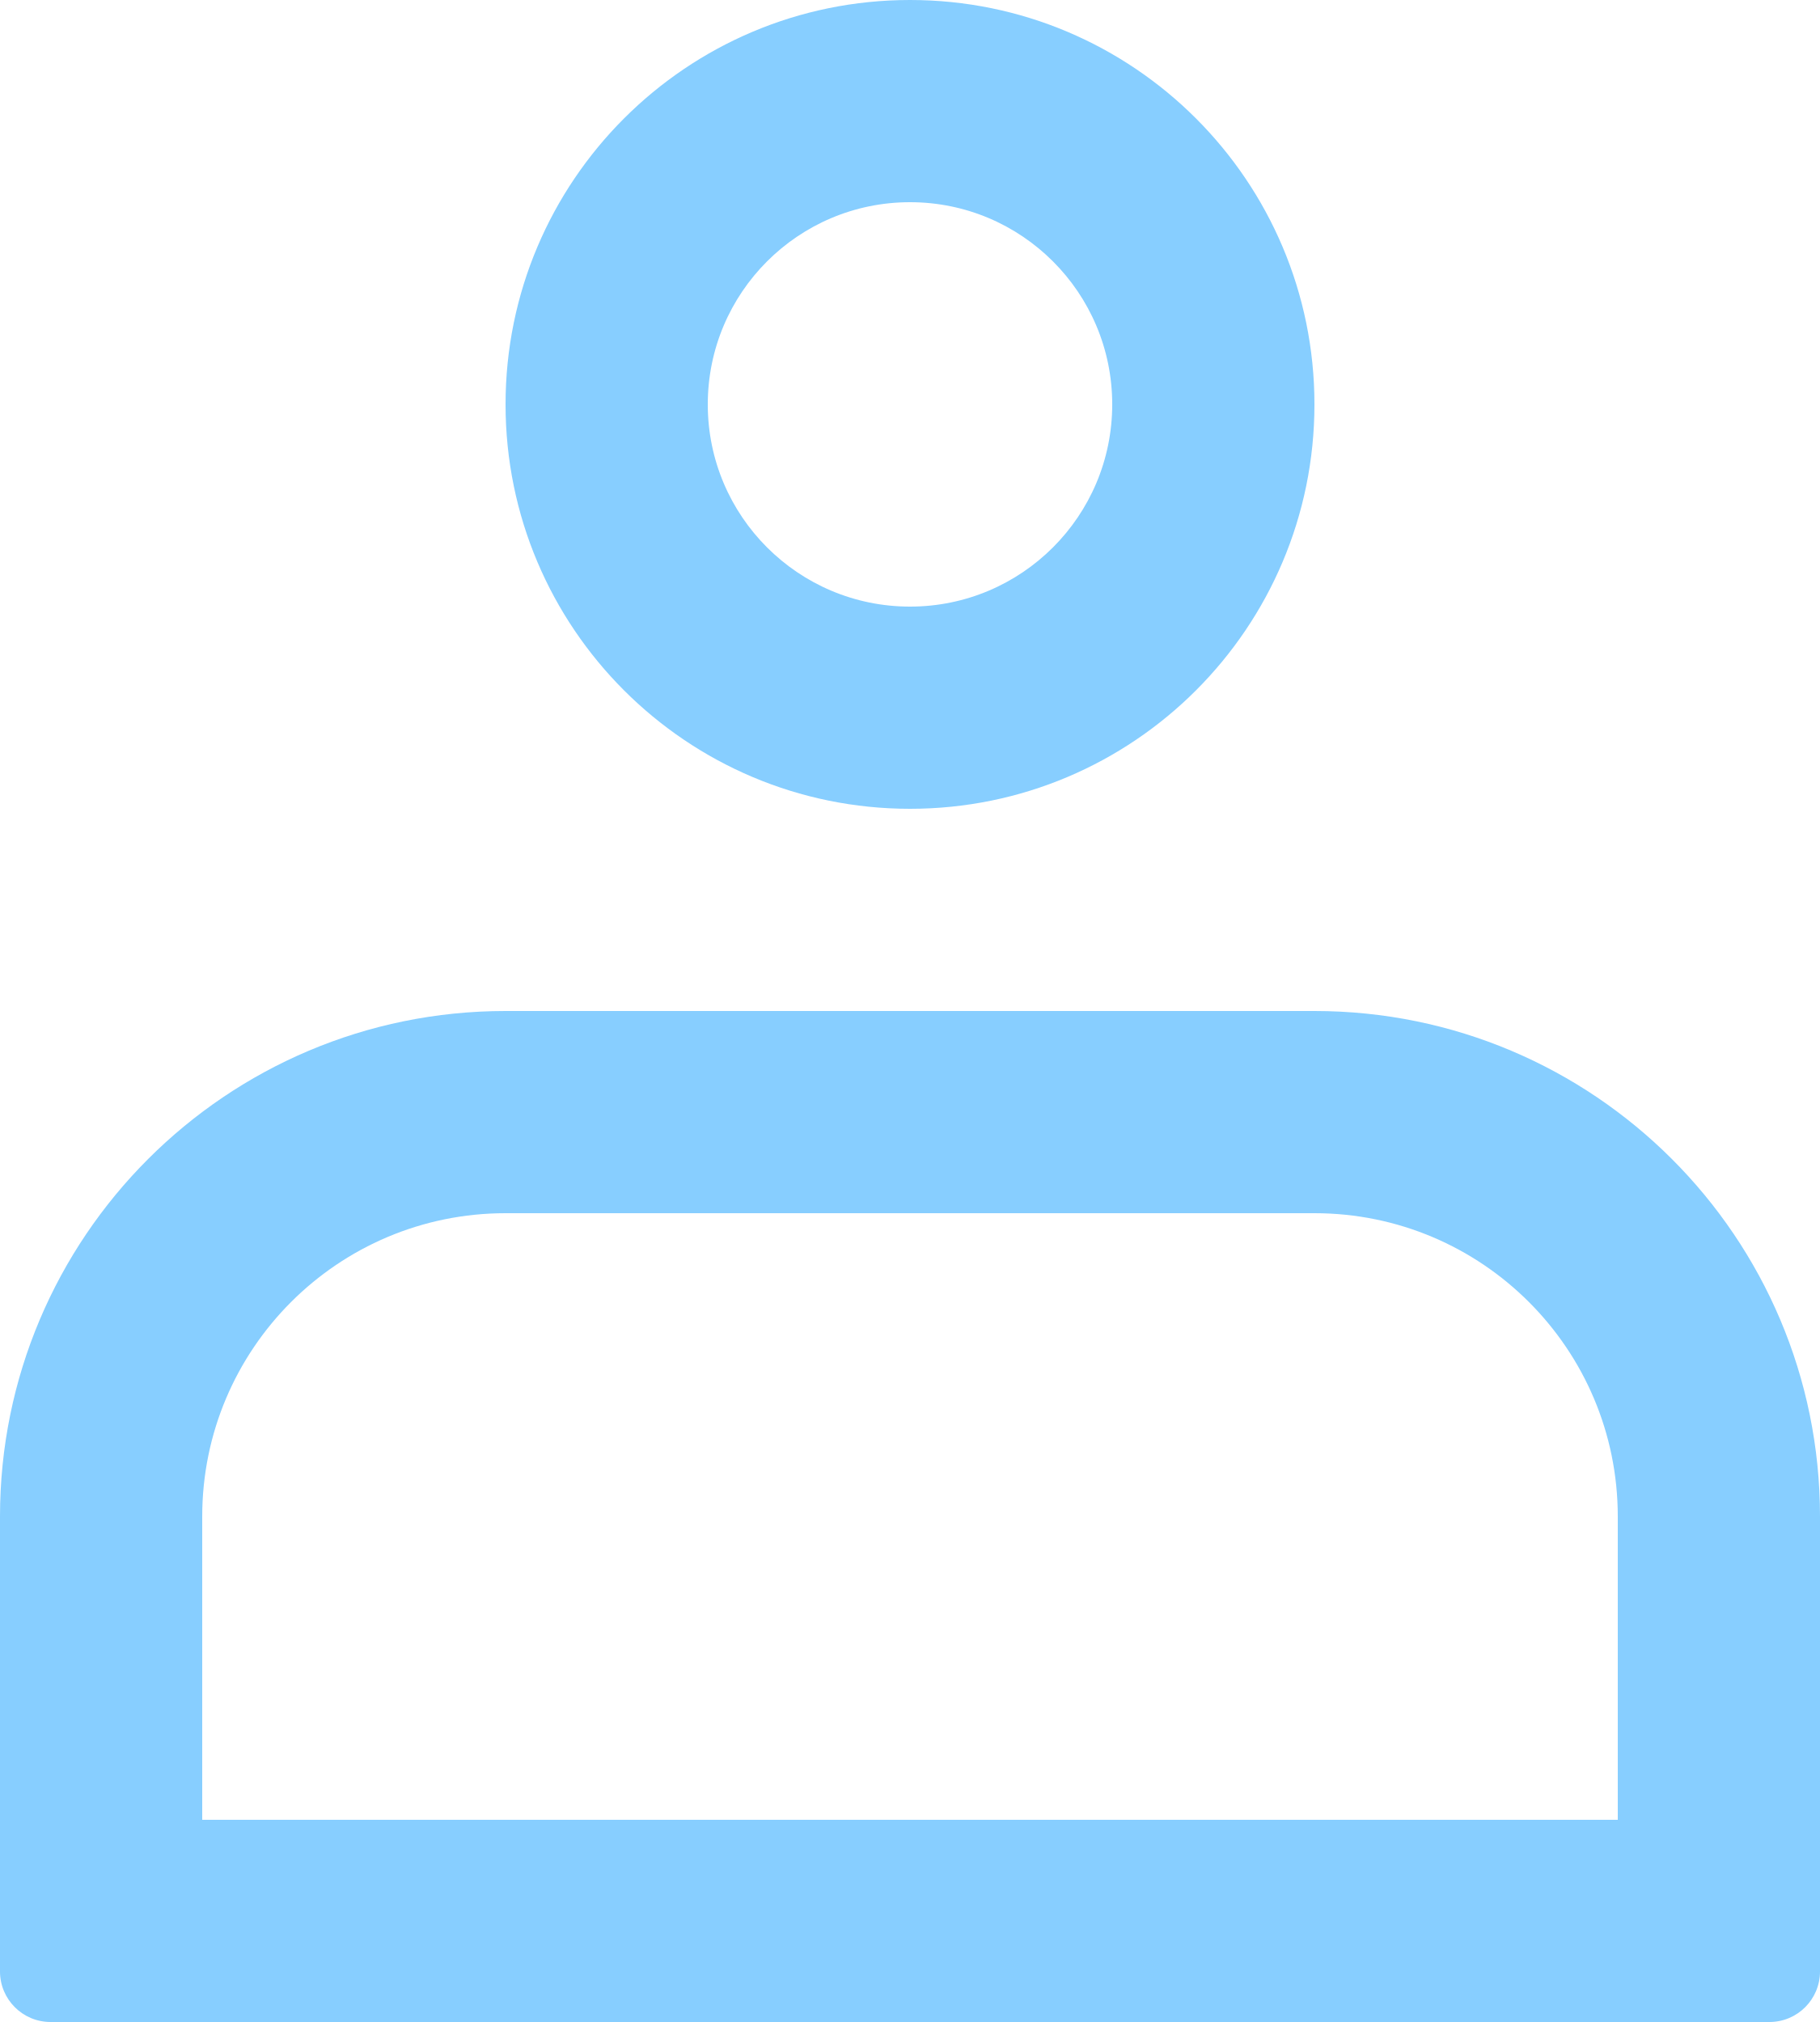
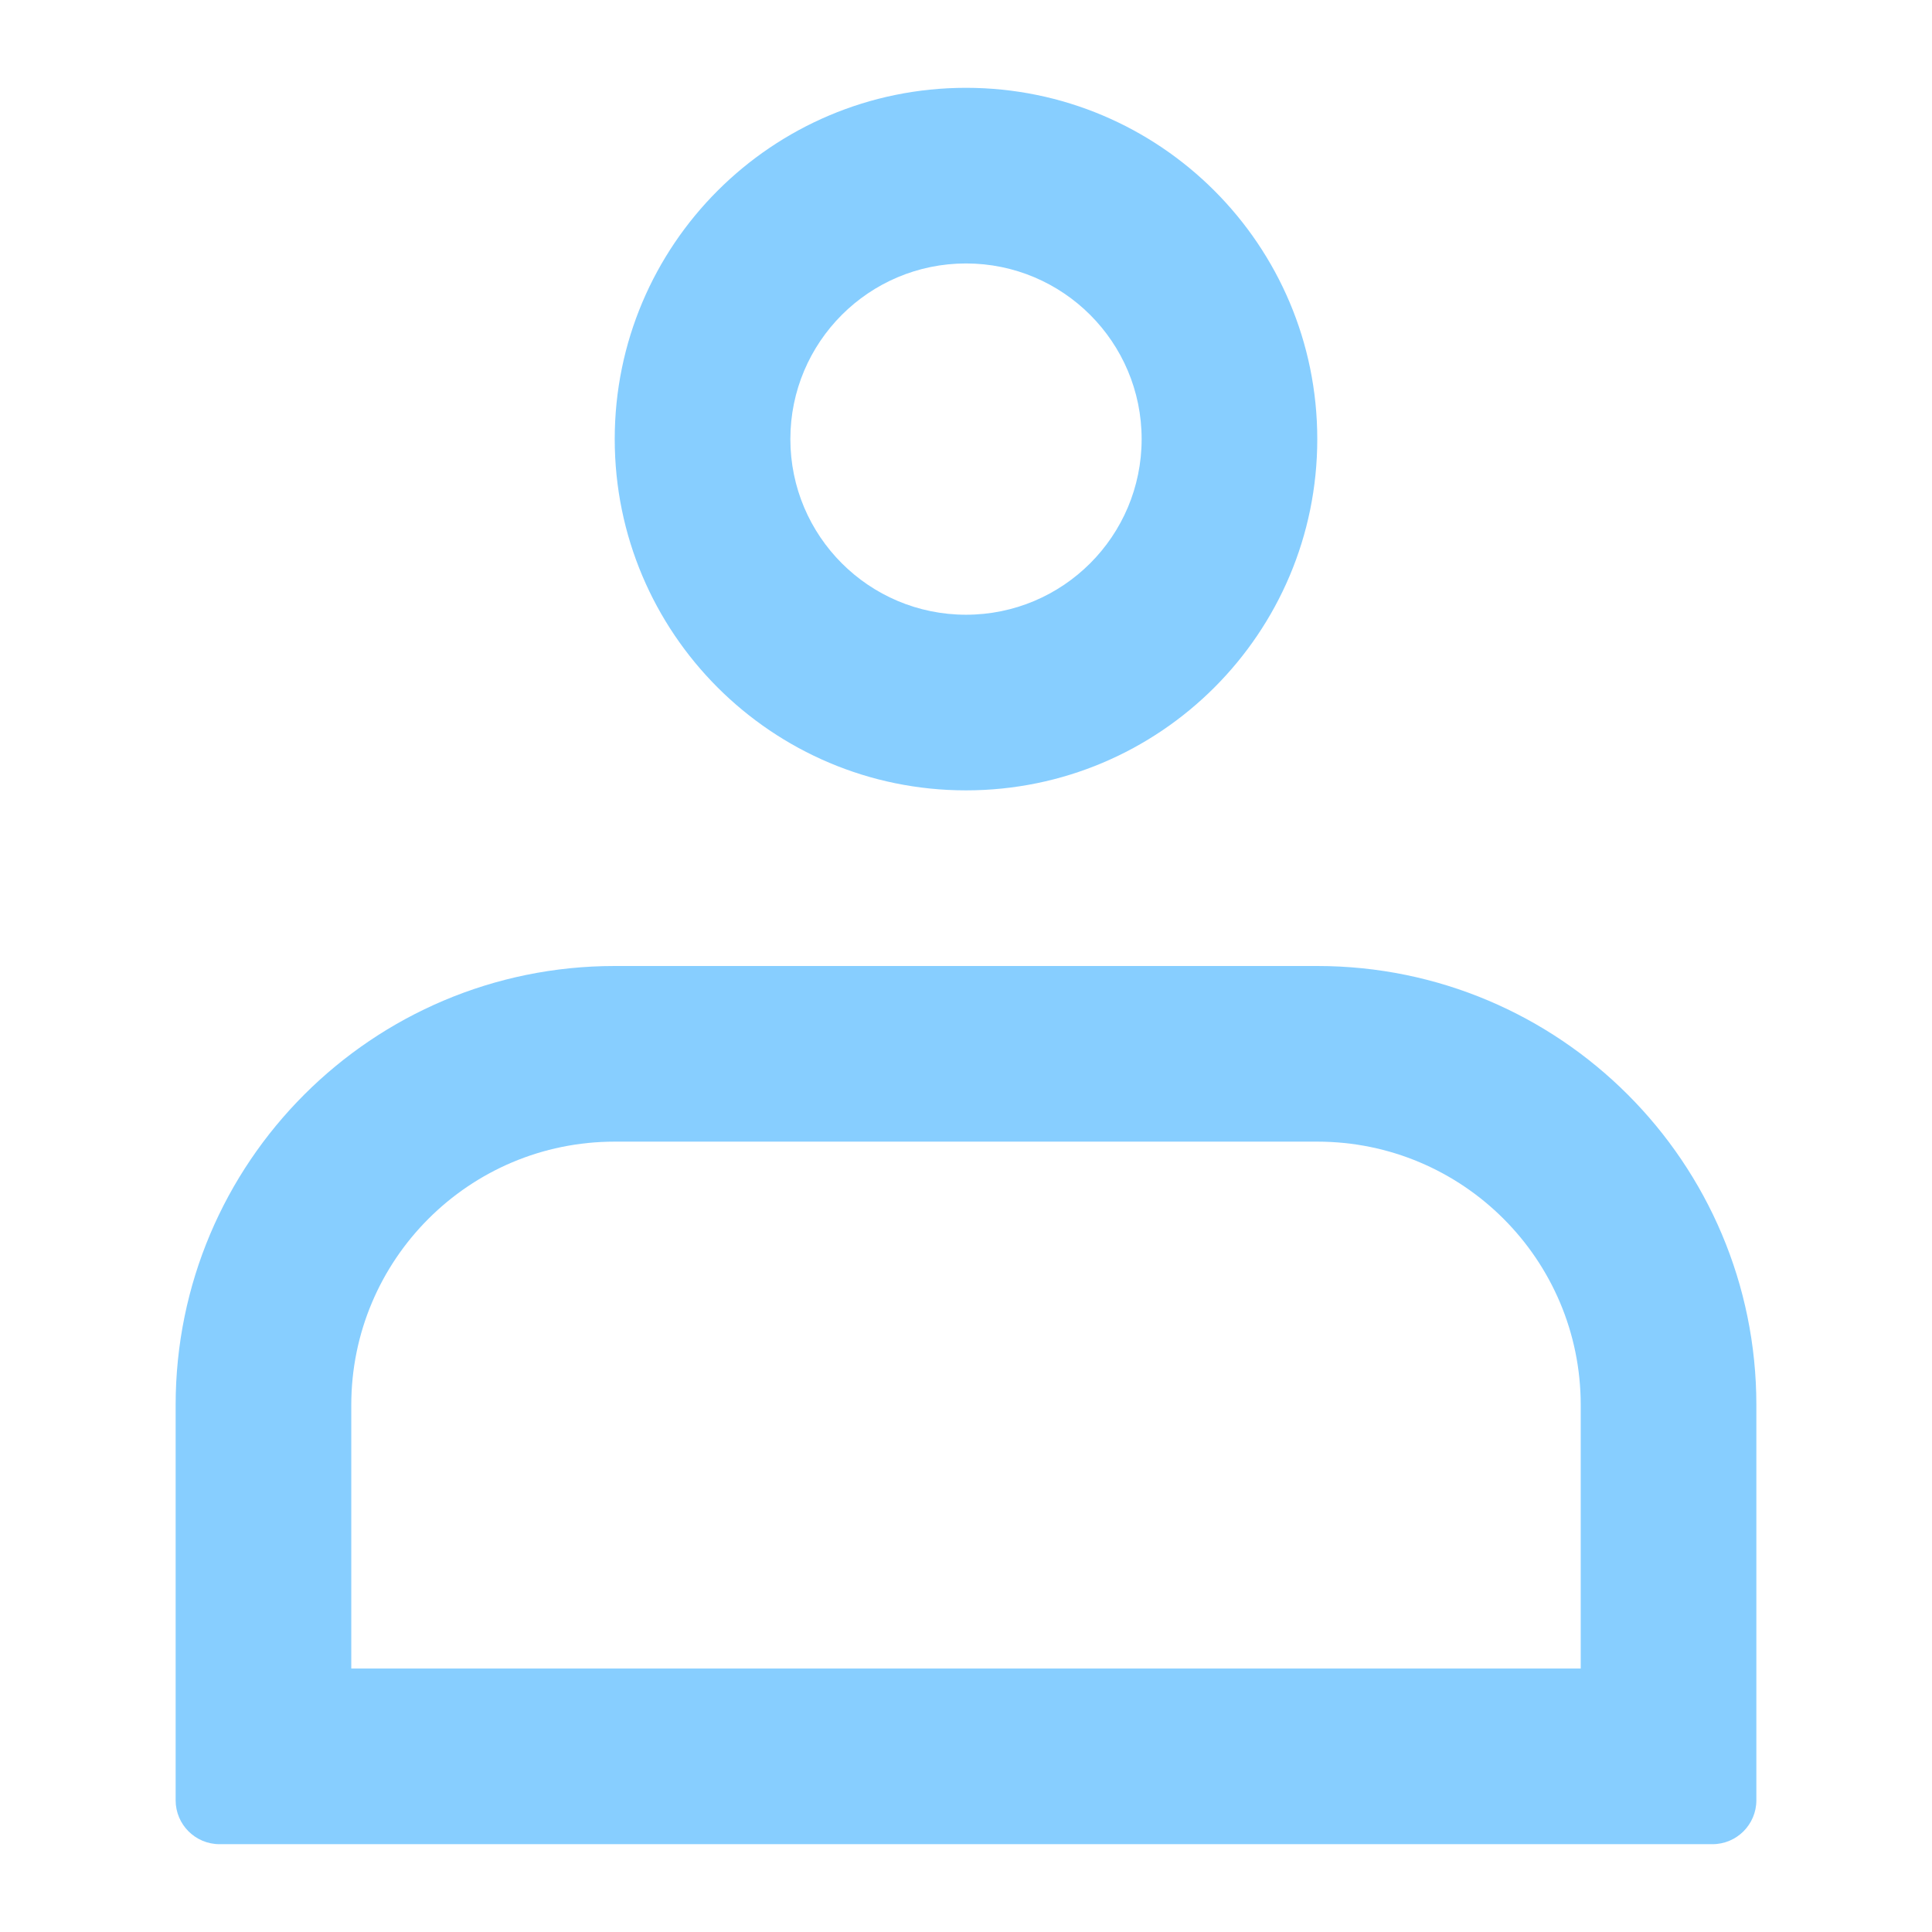
- <svg xmlns="http://www.w3.org/2000/svg" width="18" height="20" viewBox="0 0 18 20">
-   <g transform="translate(-3077 -1469)">
+ <svg xmlns="http://www.w3.org/2000/svg" width="22" height="22" viewBox="0 0 22 22">
+   <g transform="translate(-3075 -1468)">
    <path fill="#87ceff" d="M3090,1479h-8a5,5,0,0,0-5,5v4.5a.5.5,0,0,0,.5.5h17a.5.5,0,0,0,.5-.5V1484A5,5,0,0,0,3090,1479Zm3,8h-14v-3a3,3,0,0,1,3-3h8a3,3,0,0,1,3,3Z" />
    <path fill="#87ceff" d="M3086,1477a4,4,0,1,0-4-4A4,4,0,0,0,3086,1477Zm0-6a2,2,0,1,1-2,2A2,2,0,0,1,3086,1471Z" />
  </g>
</svg>
